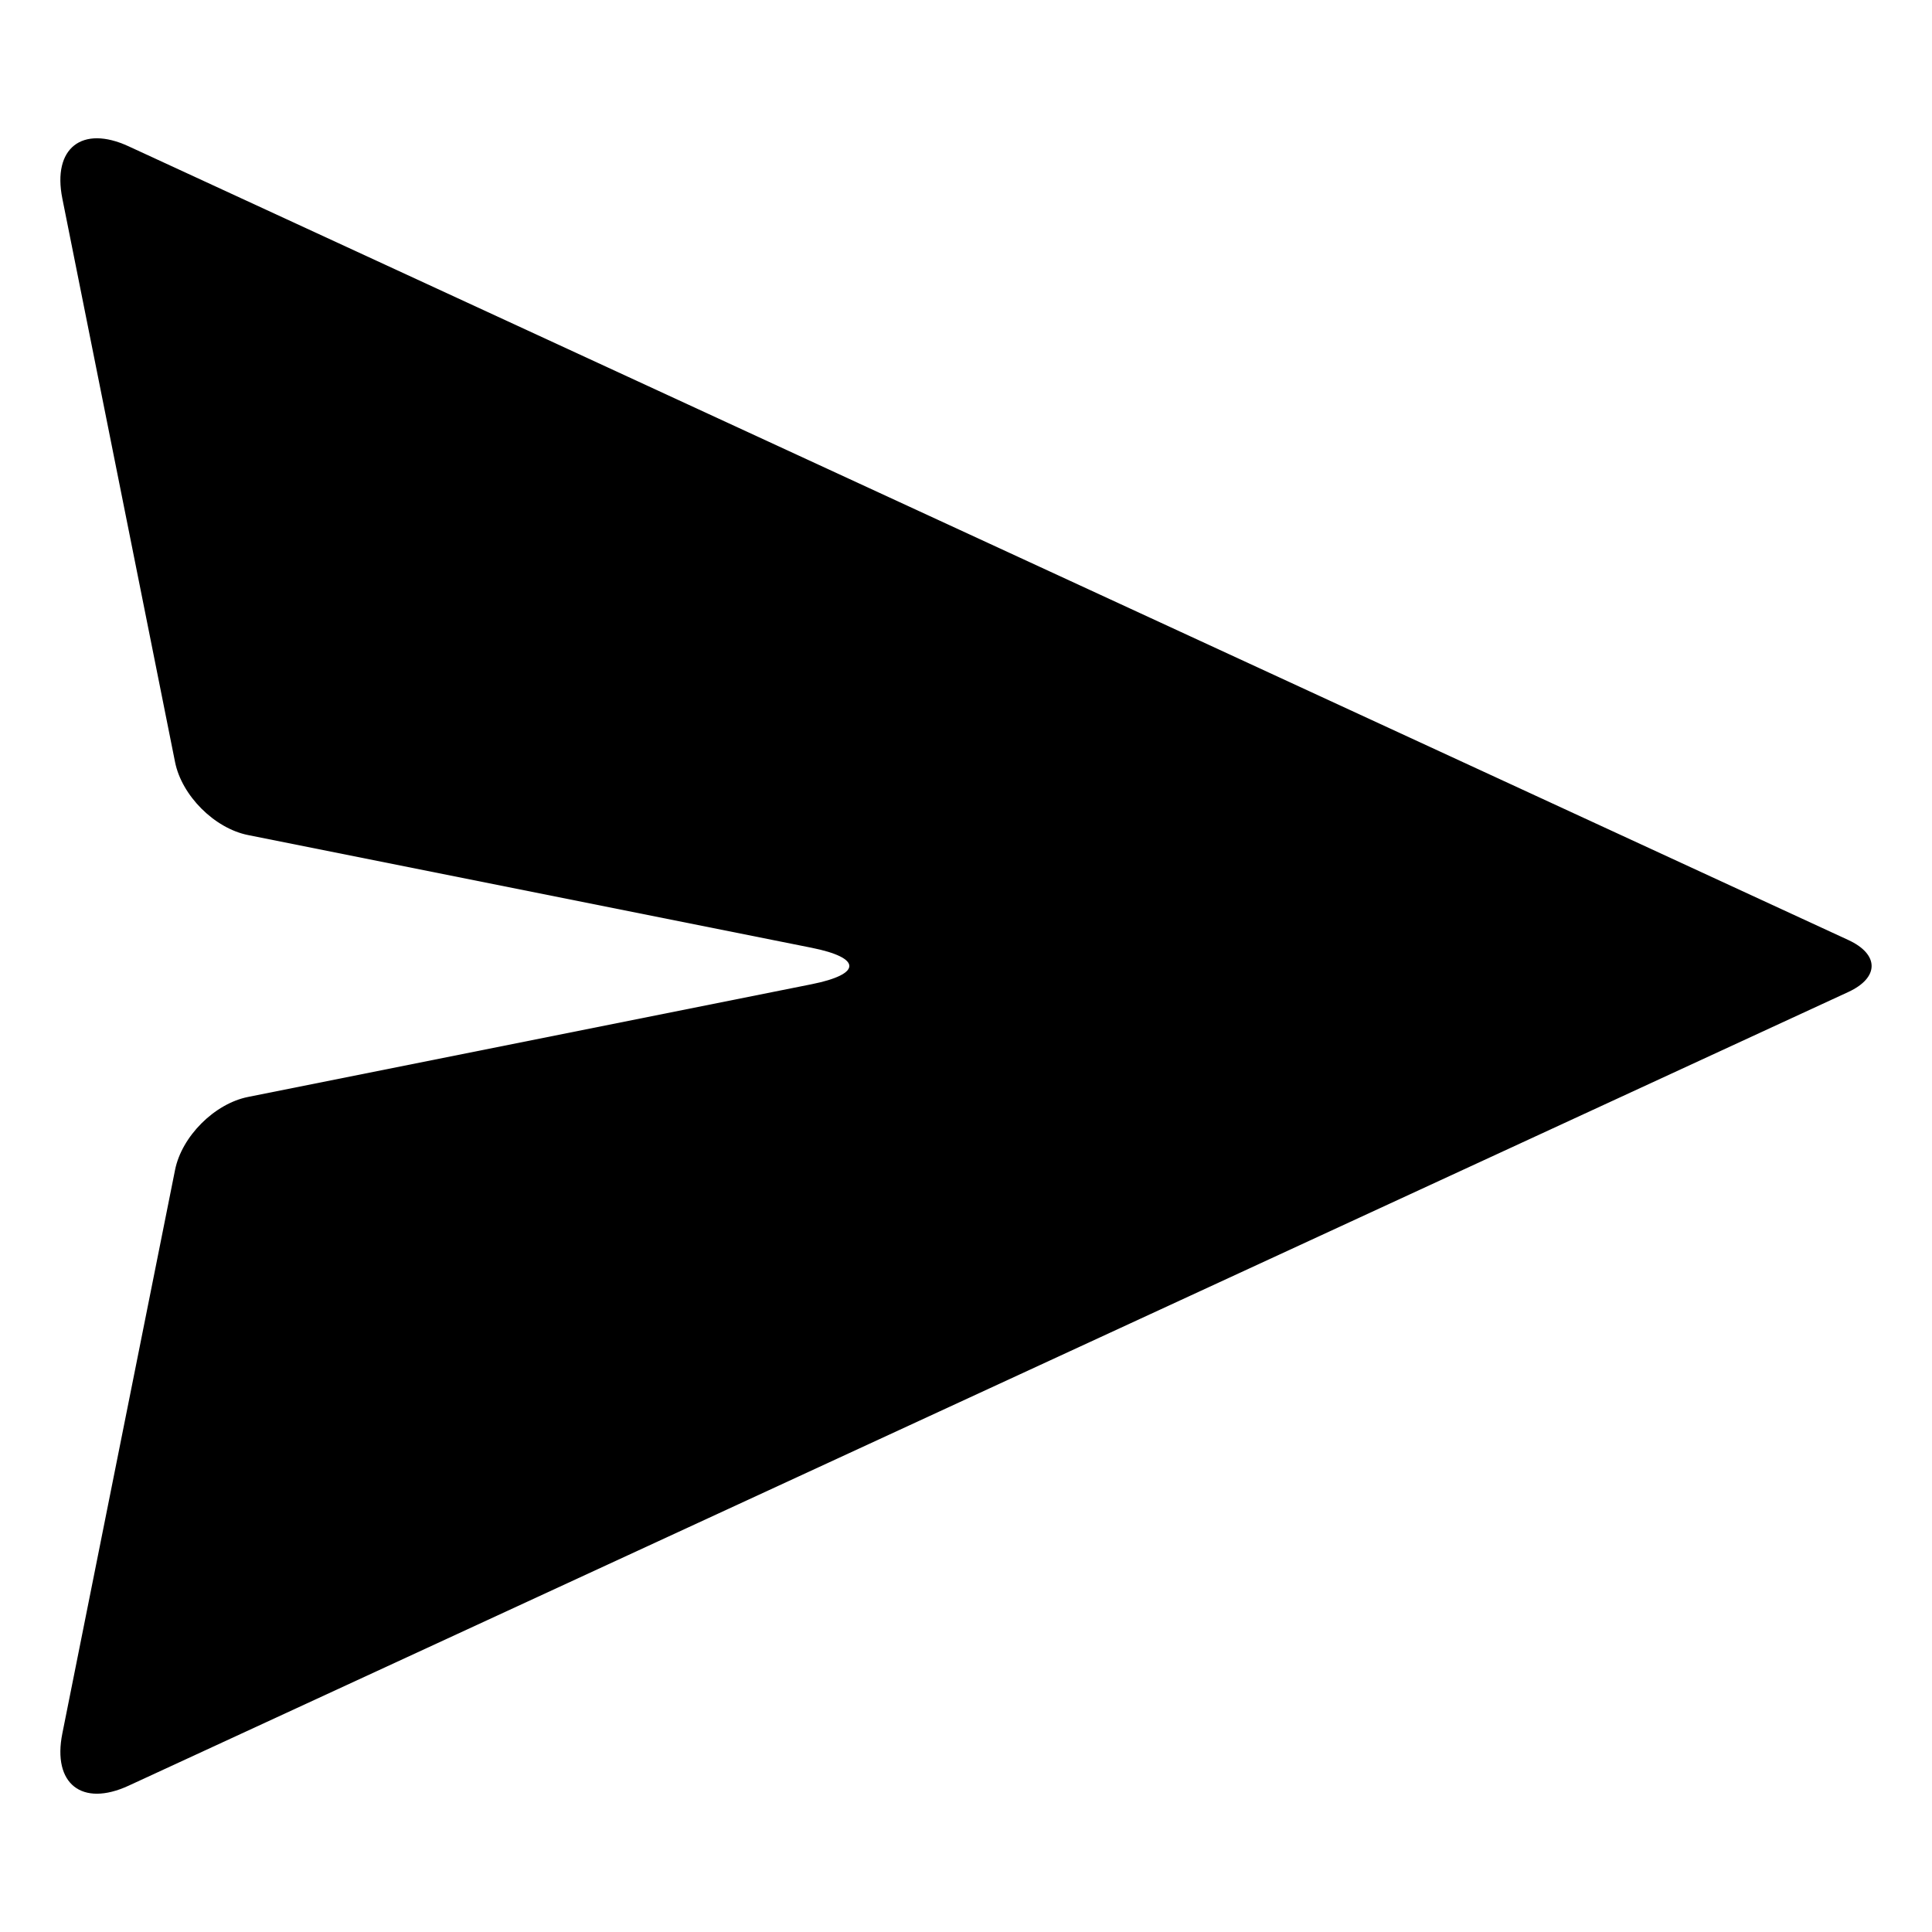
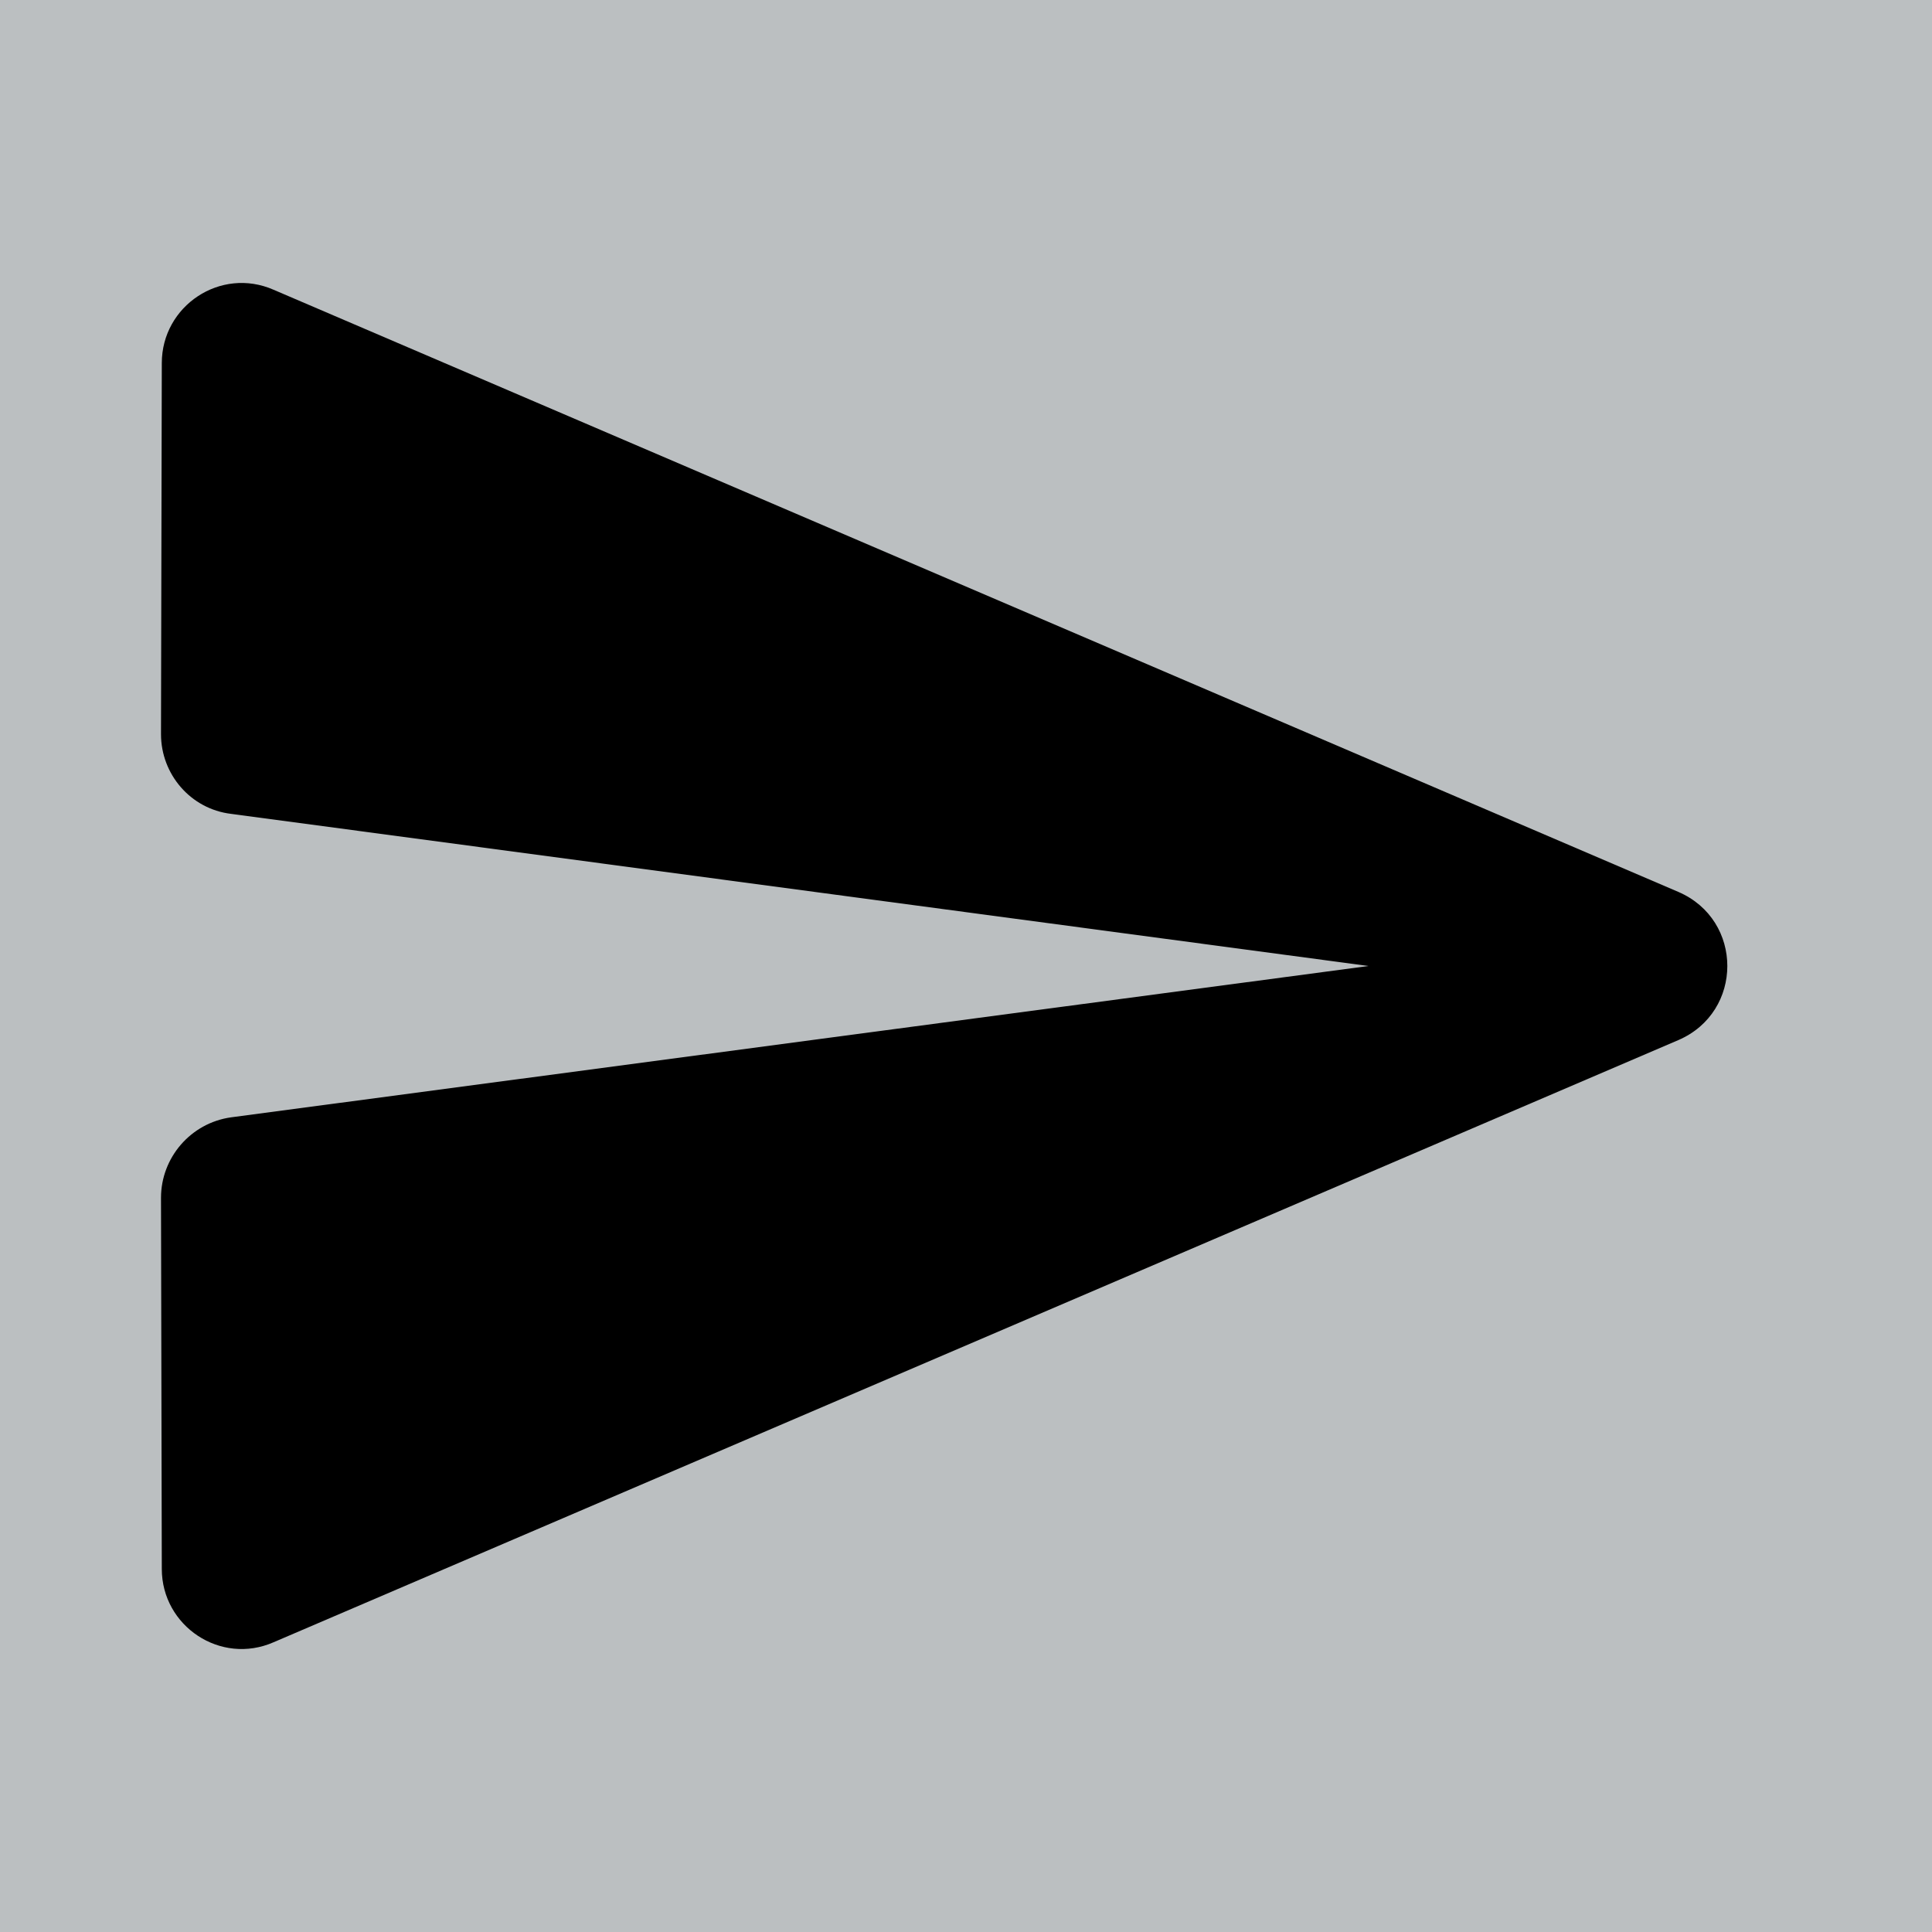
- <svg xmlns="http://www.w3.org/2000/svg" width="64pt" height="64pt" viewBox="0 0 64 64" style="isolation:isolate">
-   <defs>
-     <clipPath id="a">
-       <rect width="64" height="64" />
-     </clipPath>
-   </defs>
-   <g clip-path="url(#a)">
-     <path fill="FFFFFF" d=" M 8.216 36.338 L 26.885 32.604 C 28.552 32.271 28.552 31.729 26.885 31.396 L 8.216 27.662 C 7.104 27.44 6.021 26.356 5.799 25.245 L 2.065 6.576 C 1.731 4.908 2.714 4.133 4.259 4.846 L 61.228 31.139 C 62.257 31.614 62.257 32.386 61.228 32.861 L 4.259 59.154 C 2.714 59.867 1.731 59.092 2.065 57.424 L 5.799 38.755 C 6.021 37.644 7.104 36.56 8.216 36.338 Z " />
-   </g>
+ <svg xmlns="http://www.w3.org/2000/svg" width="24" height="24" viewBox="0 0 24 24">
+   <path fill="#bbbfc1" d="M0 0h24v24H0V0z" />
+   <path d="M3.4 20.4l17.45-7.48c.81-.35.81-1.49 0-1.84L3.4 3.6c-.66-.29-1.39.2-1.39.91L2 9.12c0 .5.37.93.87.99L17 12 2.87 13.88c-.5.07-.87.5-.87 1l.01 4.61c0 .71.73 1.2 1.39.91z" />
</svg>
